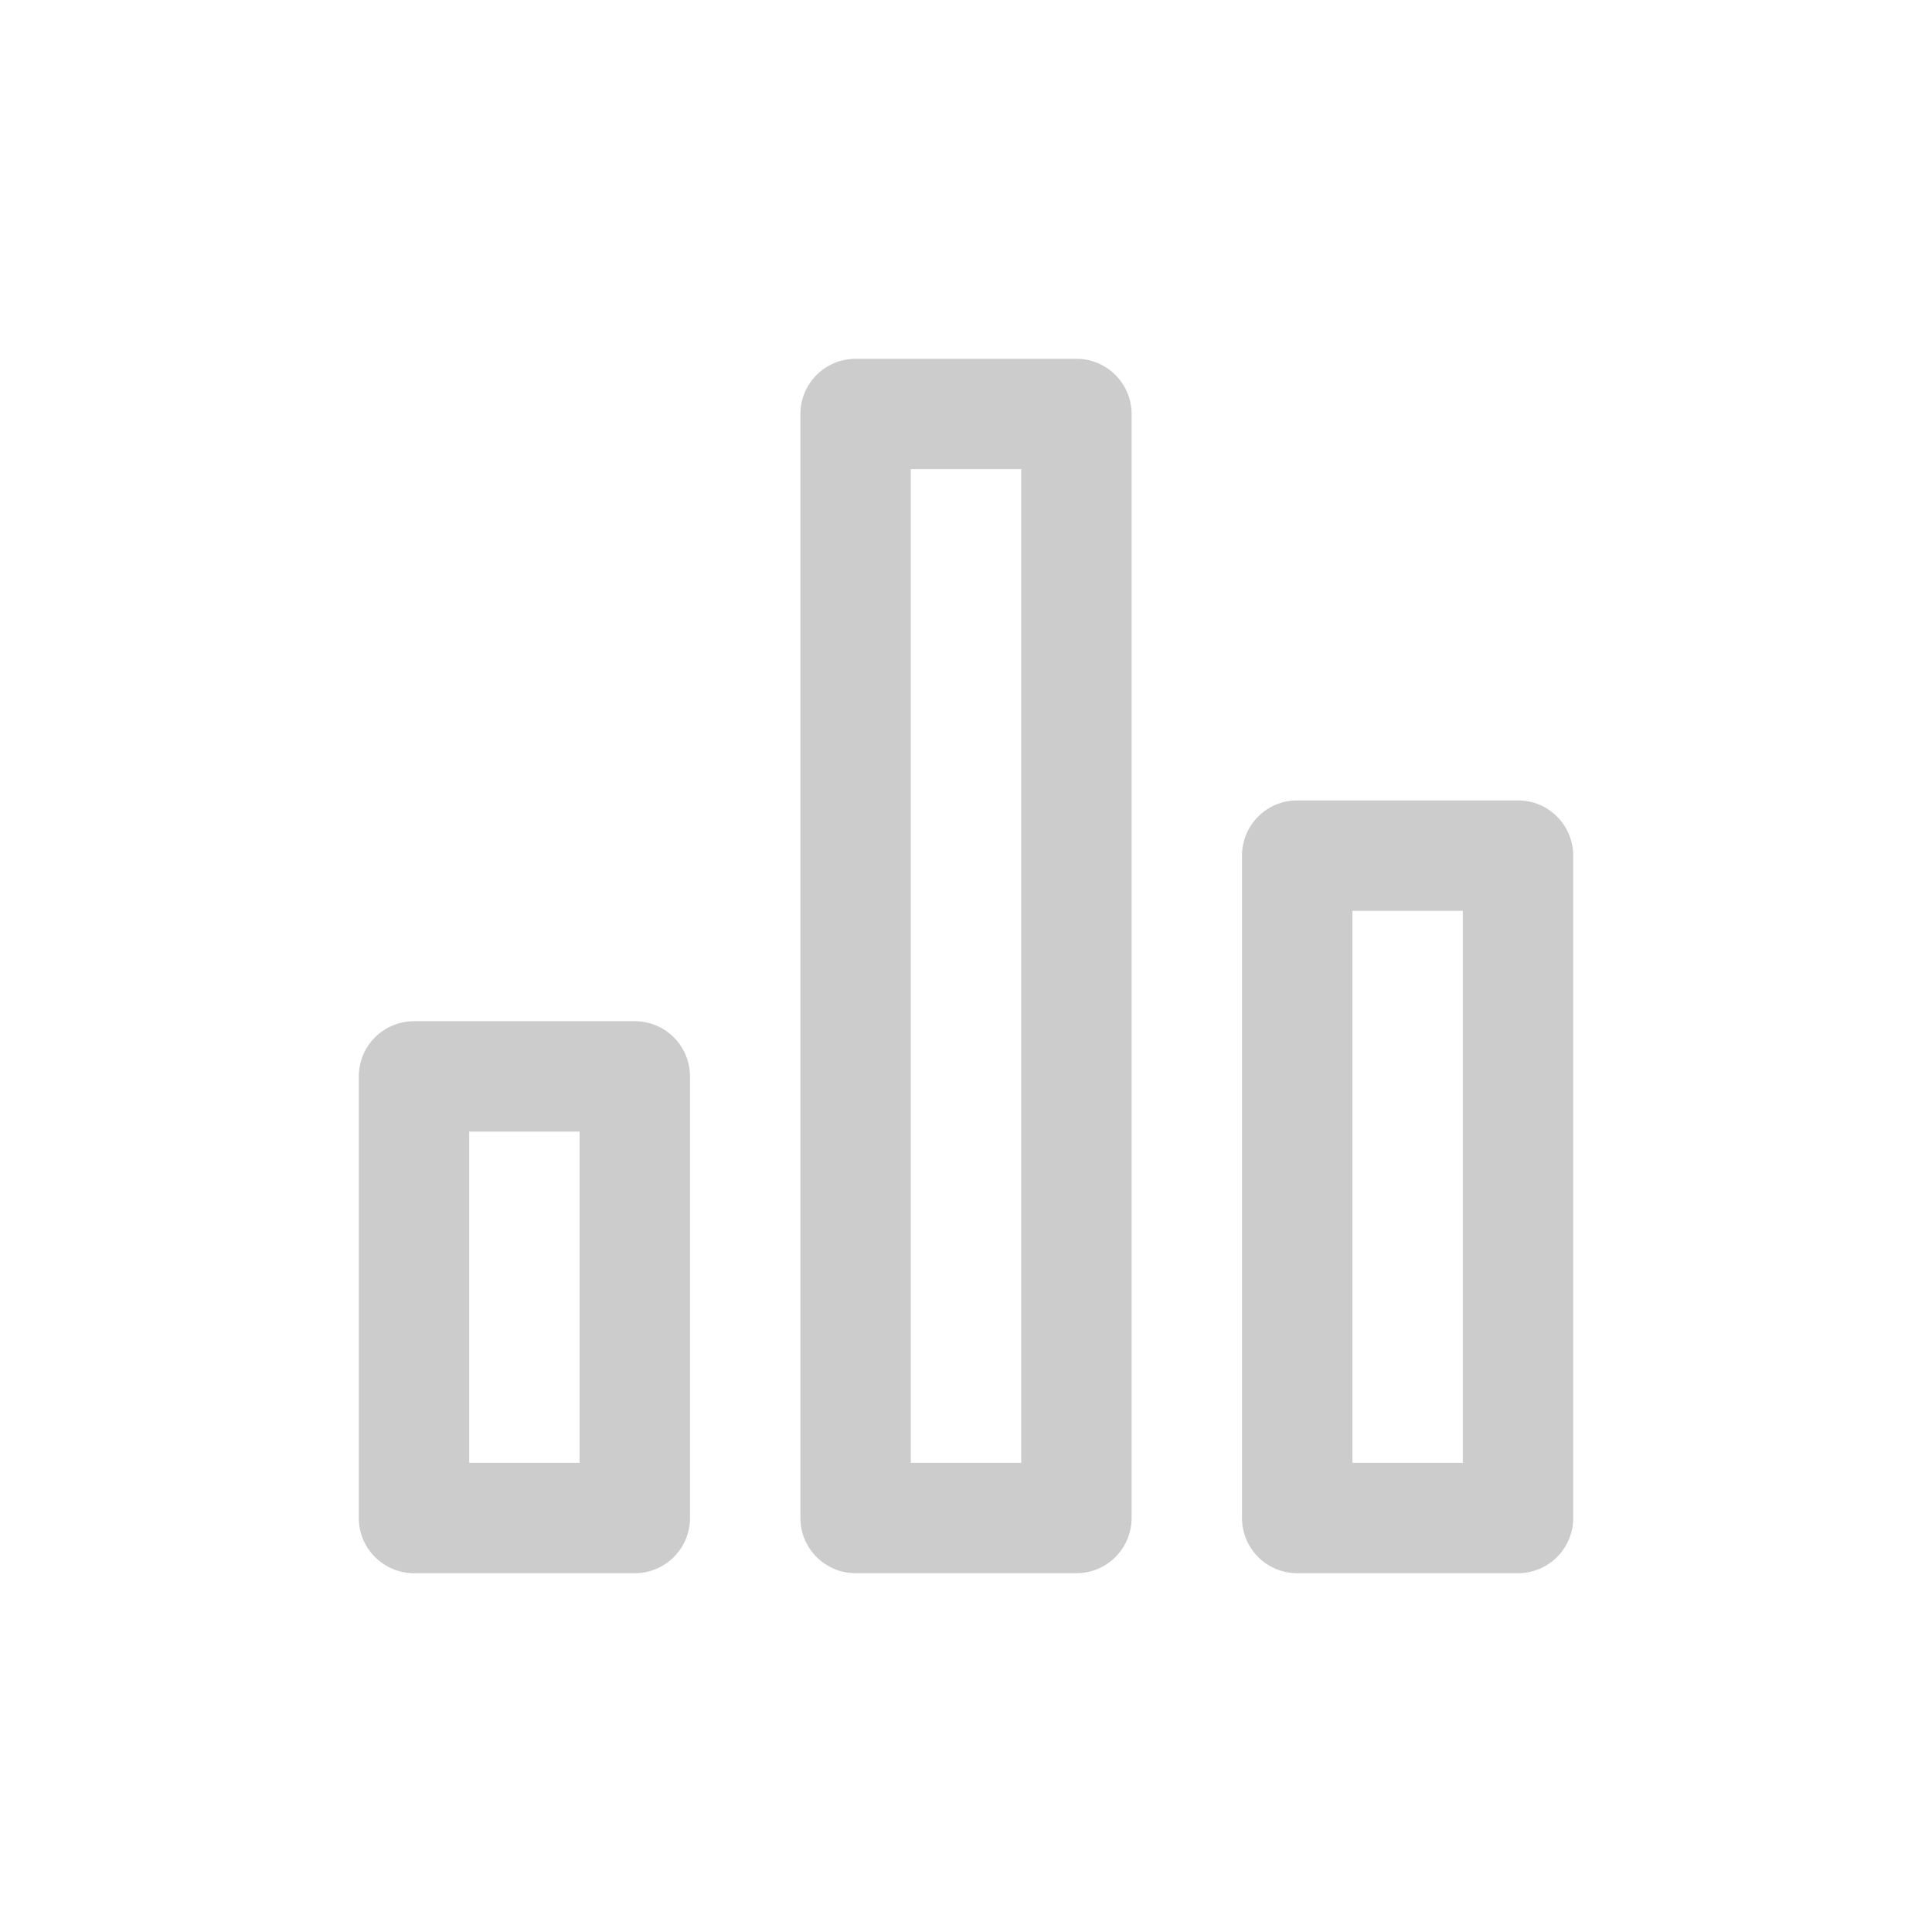
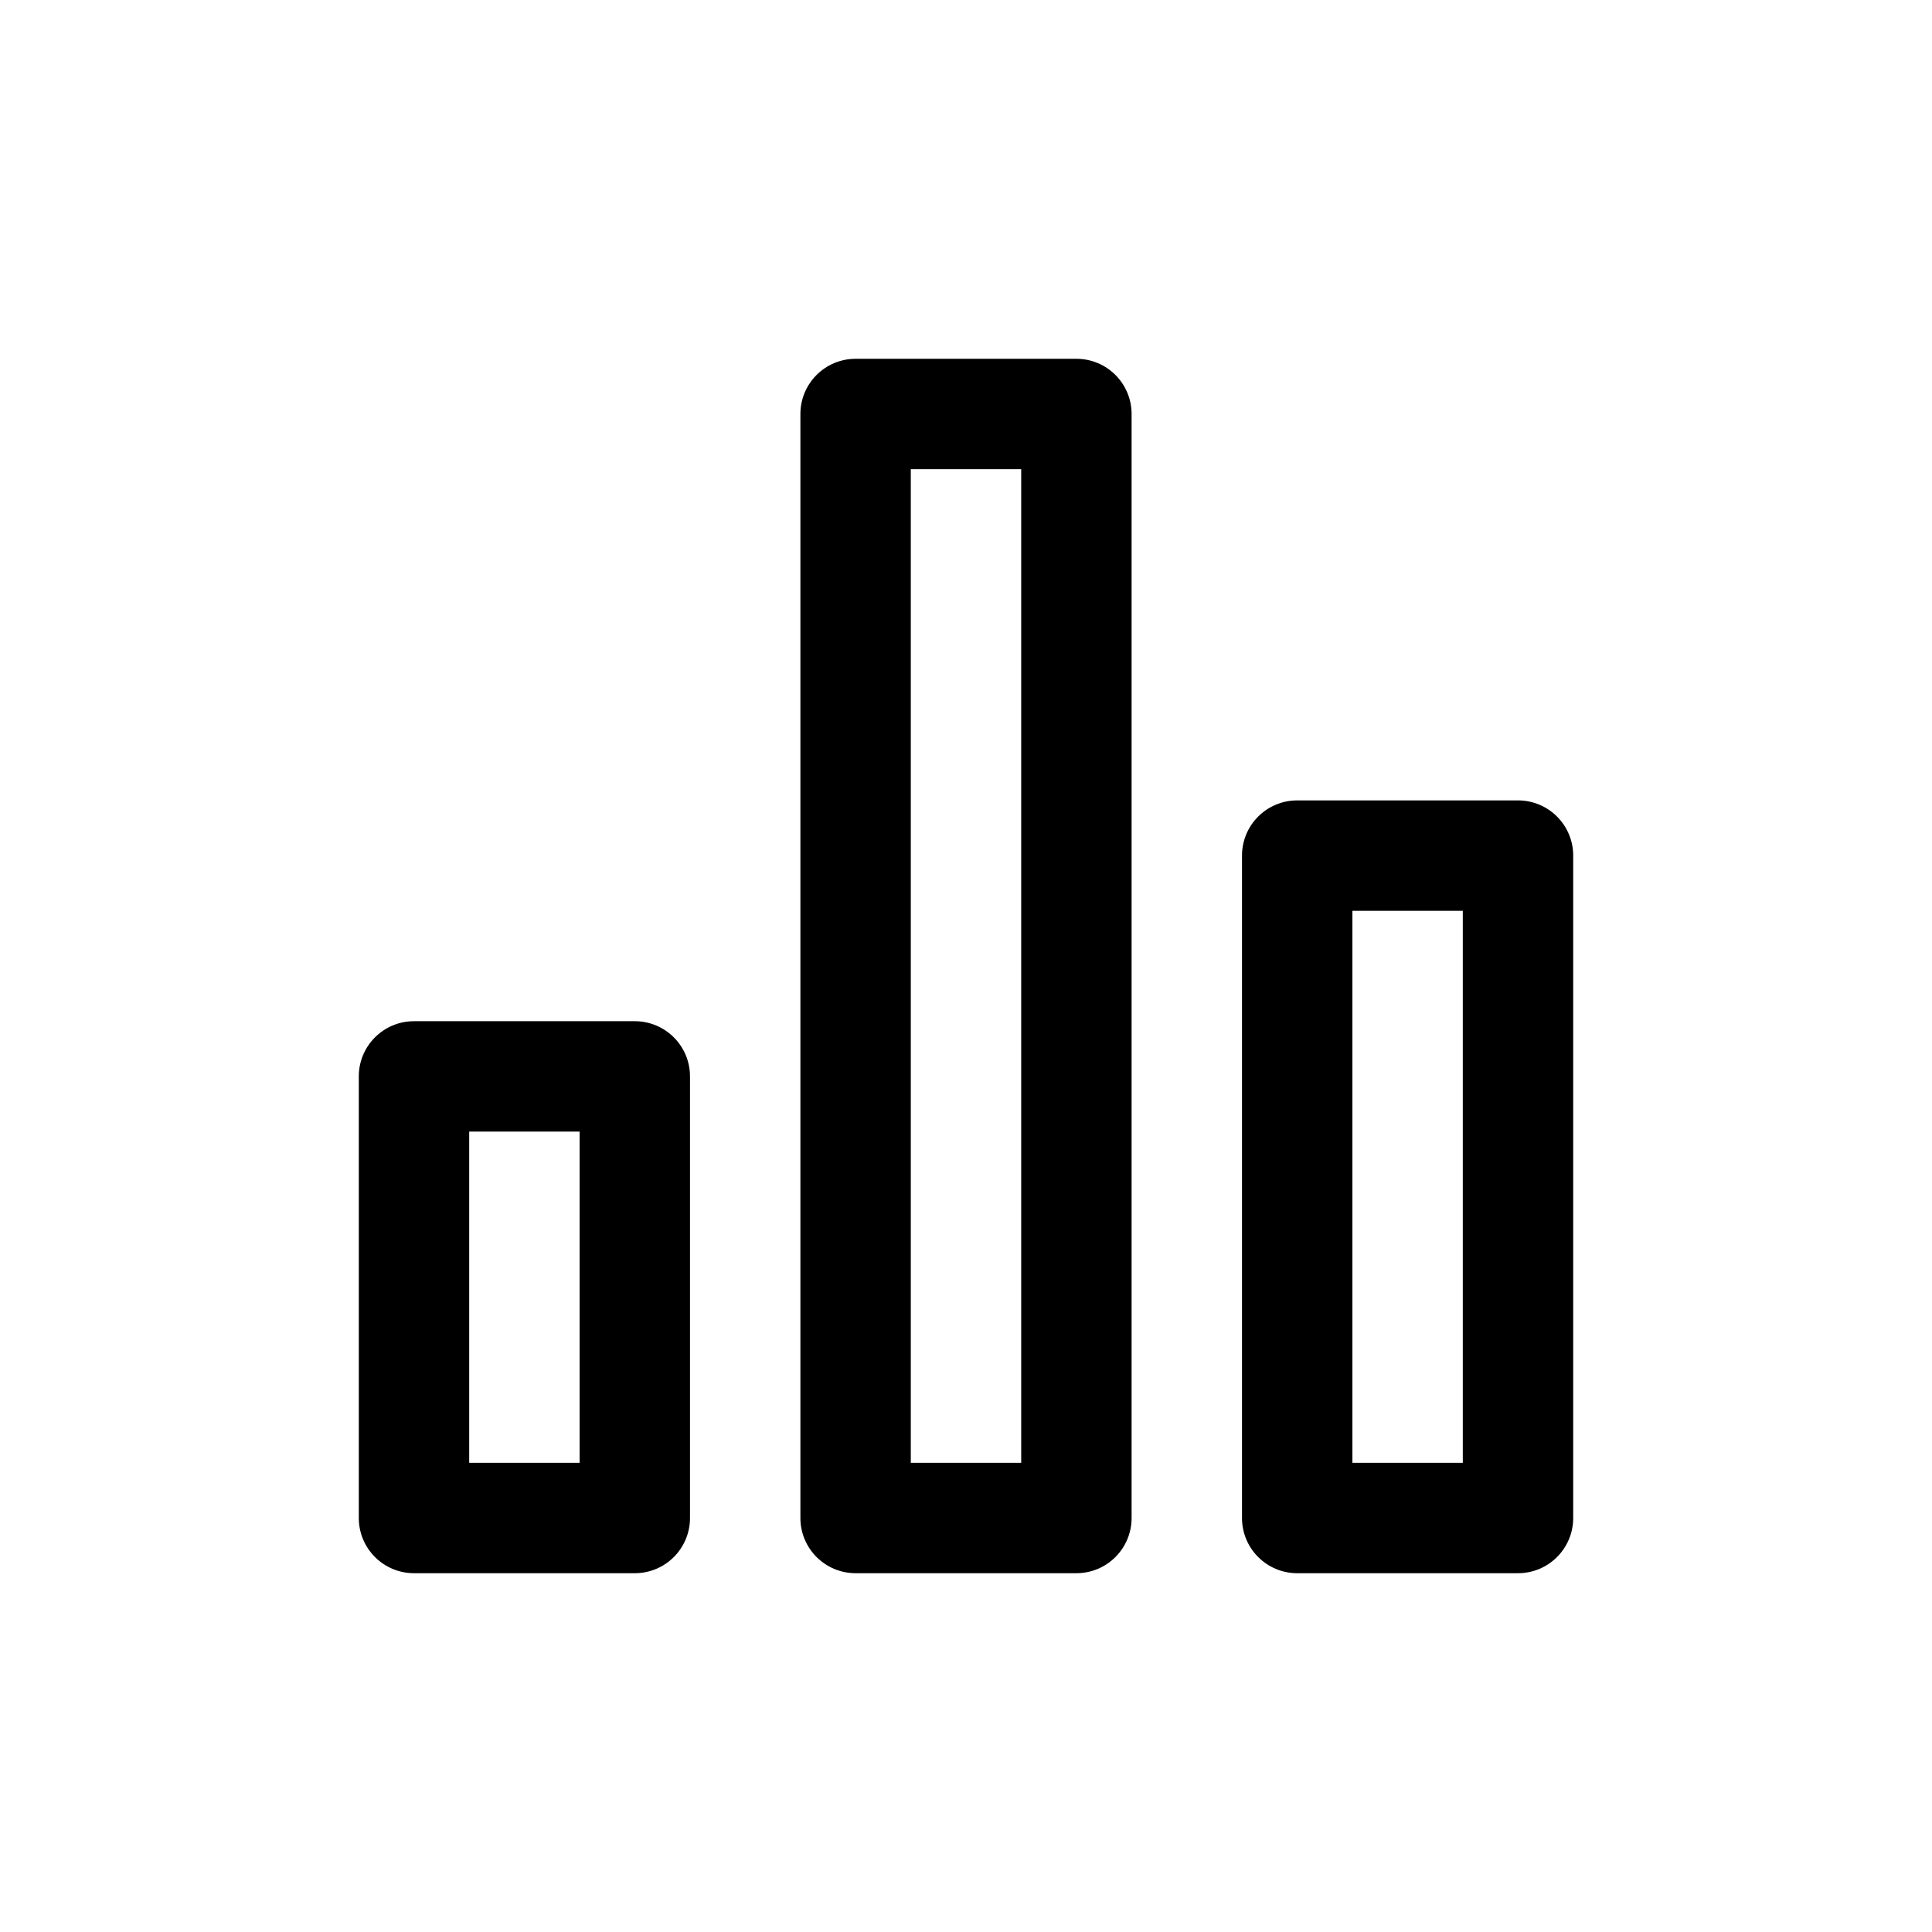
<svg xmlns="http://www.w3.org/2000/svg" viewBox="0 0 35 35">
-   <defs>
-     <style>.a{fill:none;}.b{fill:#ccc;}</style>
-   </defs>
-   <rect class="a" width="35" height="35" />
-   <path class="b" d="M11.5,18.5h-4a1,1,0,0,0-1,1v8a1,1,0,0,0,1,1h4a1,1,0,0,0,1-1v-8A1,1,0,0,0,11.5,18.5Zm-1,8h-2v-6h2Zm17-12h-4a1,1,0,0,0-1,1v12a1,1,0,0,0,1,1h4a1,1,0,0,0,1-1v-12A1,1,0,0,0,27.5,14.5Zm-1,12h-2v-10h2Zm-7-20h-4a1,1,0,0,0-1,1v20a1,1,0,0,0,1,1h4a1,1,0,0,0,1-1V7.5A1,1,0,0,0,19.5,6.5Zm-1,20h-2V8.5h2Z" />
+   <path fill="currentColor" d="M11.5 18.5h-4a1 1 0 0 0-1 1v8a1 1 0 0 0 1 1h4a1 1 0 0 0 1-1v-8a1 1 0 0 0-1-1Zm-1 8h-2v-6h2Zm17-12h-4a1 1 0 0 0-1 1v12a1 1 0 0 0 1 1h4a1 1 0 0 0 1-1v-12a1 1 0 0 0-1-1Zm-1 12h-2v-10h2Zm-7-20h-4a1 1 0 0 0-1 1v20a1 1 0 0 0 1 1h4a1 1 0 0 0 1-1v-20a1 1 0 0 0-1-1Zm-1 20h-2v-18h2Z" />
</svg>
